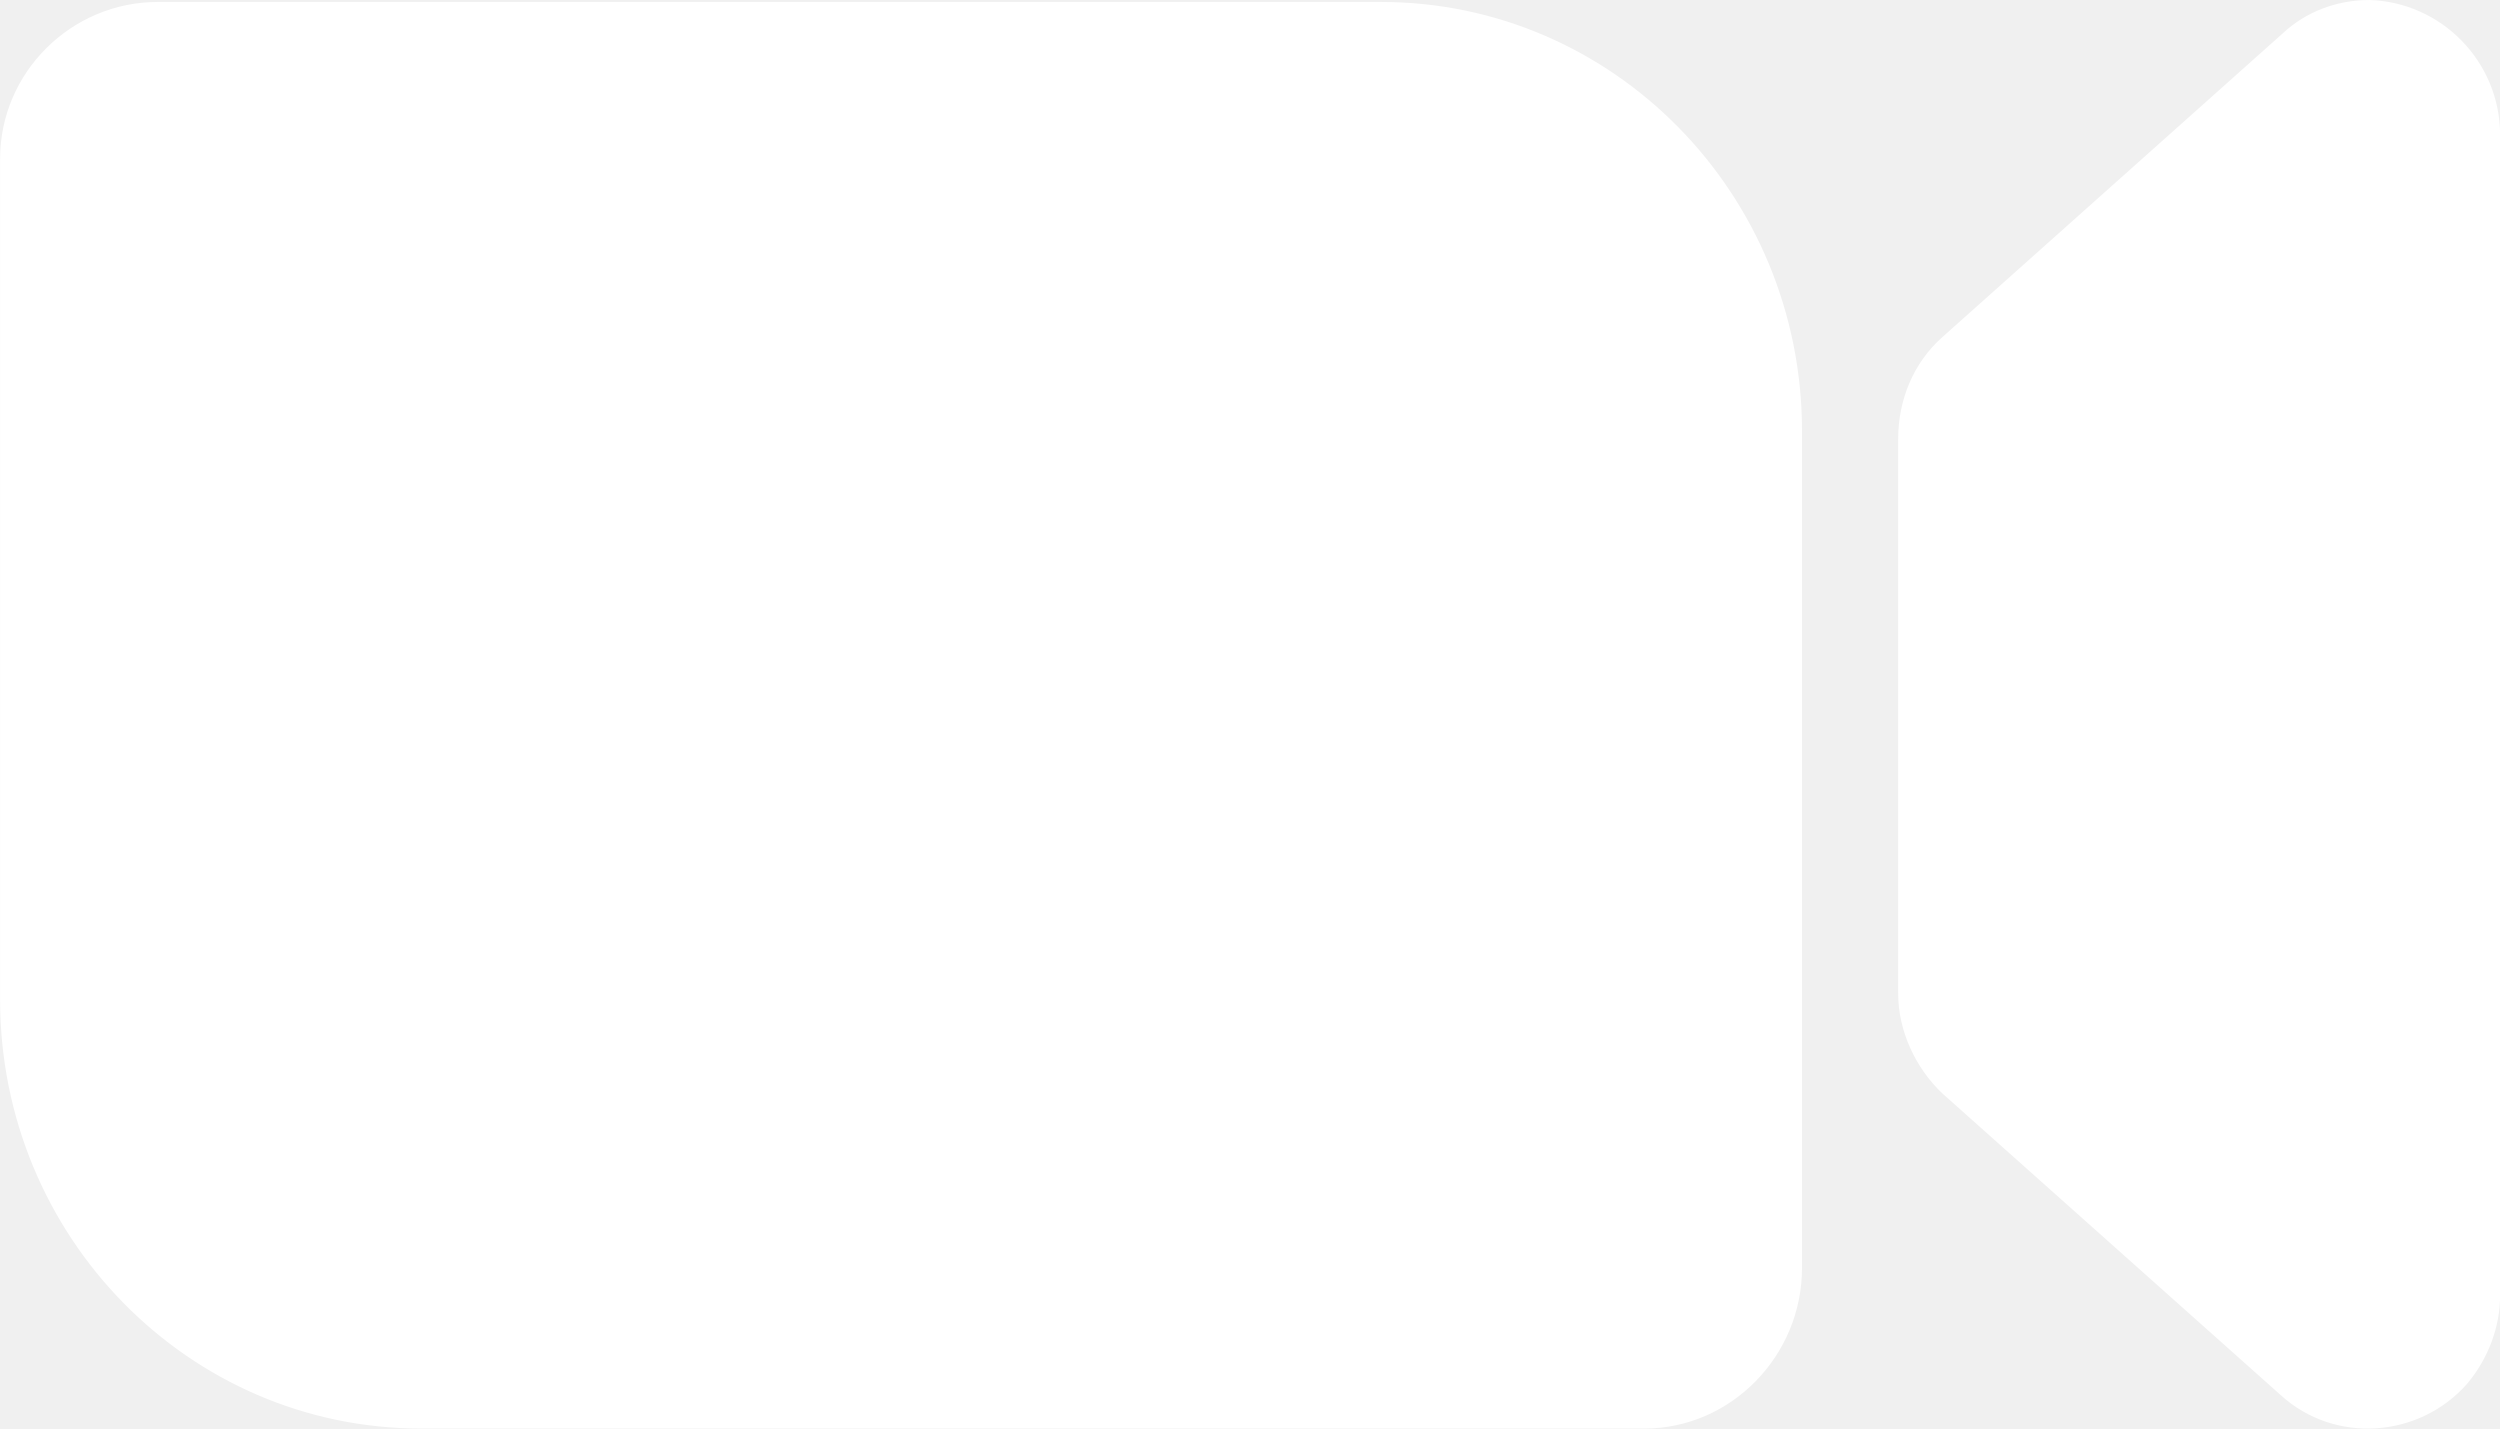
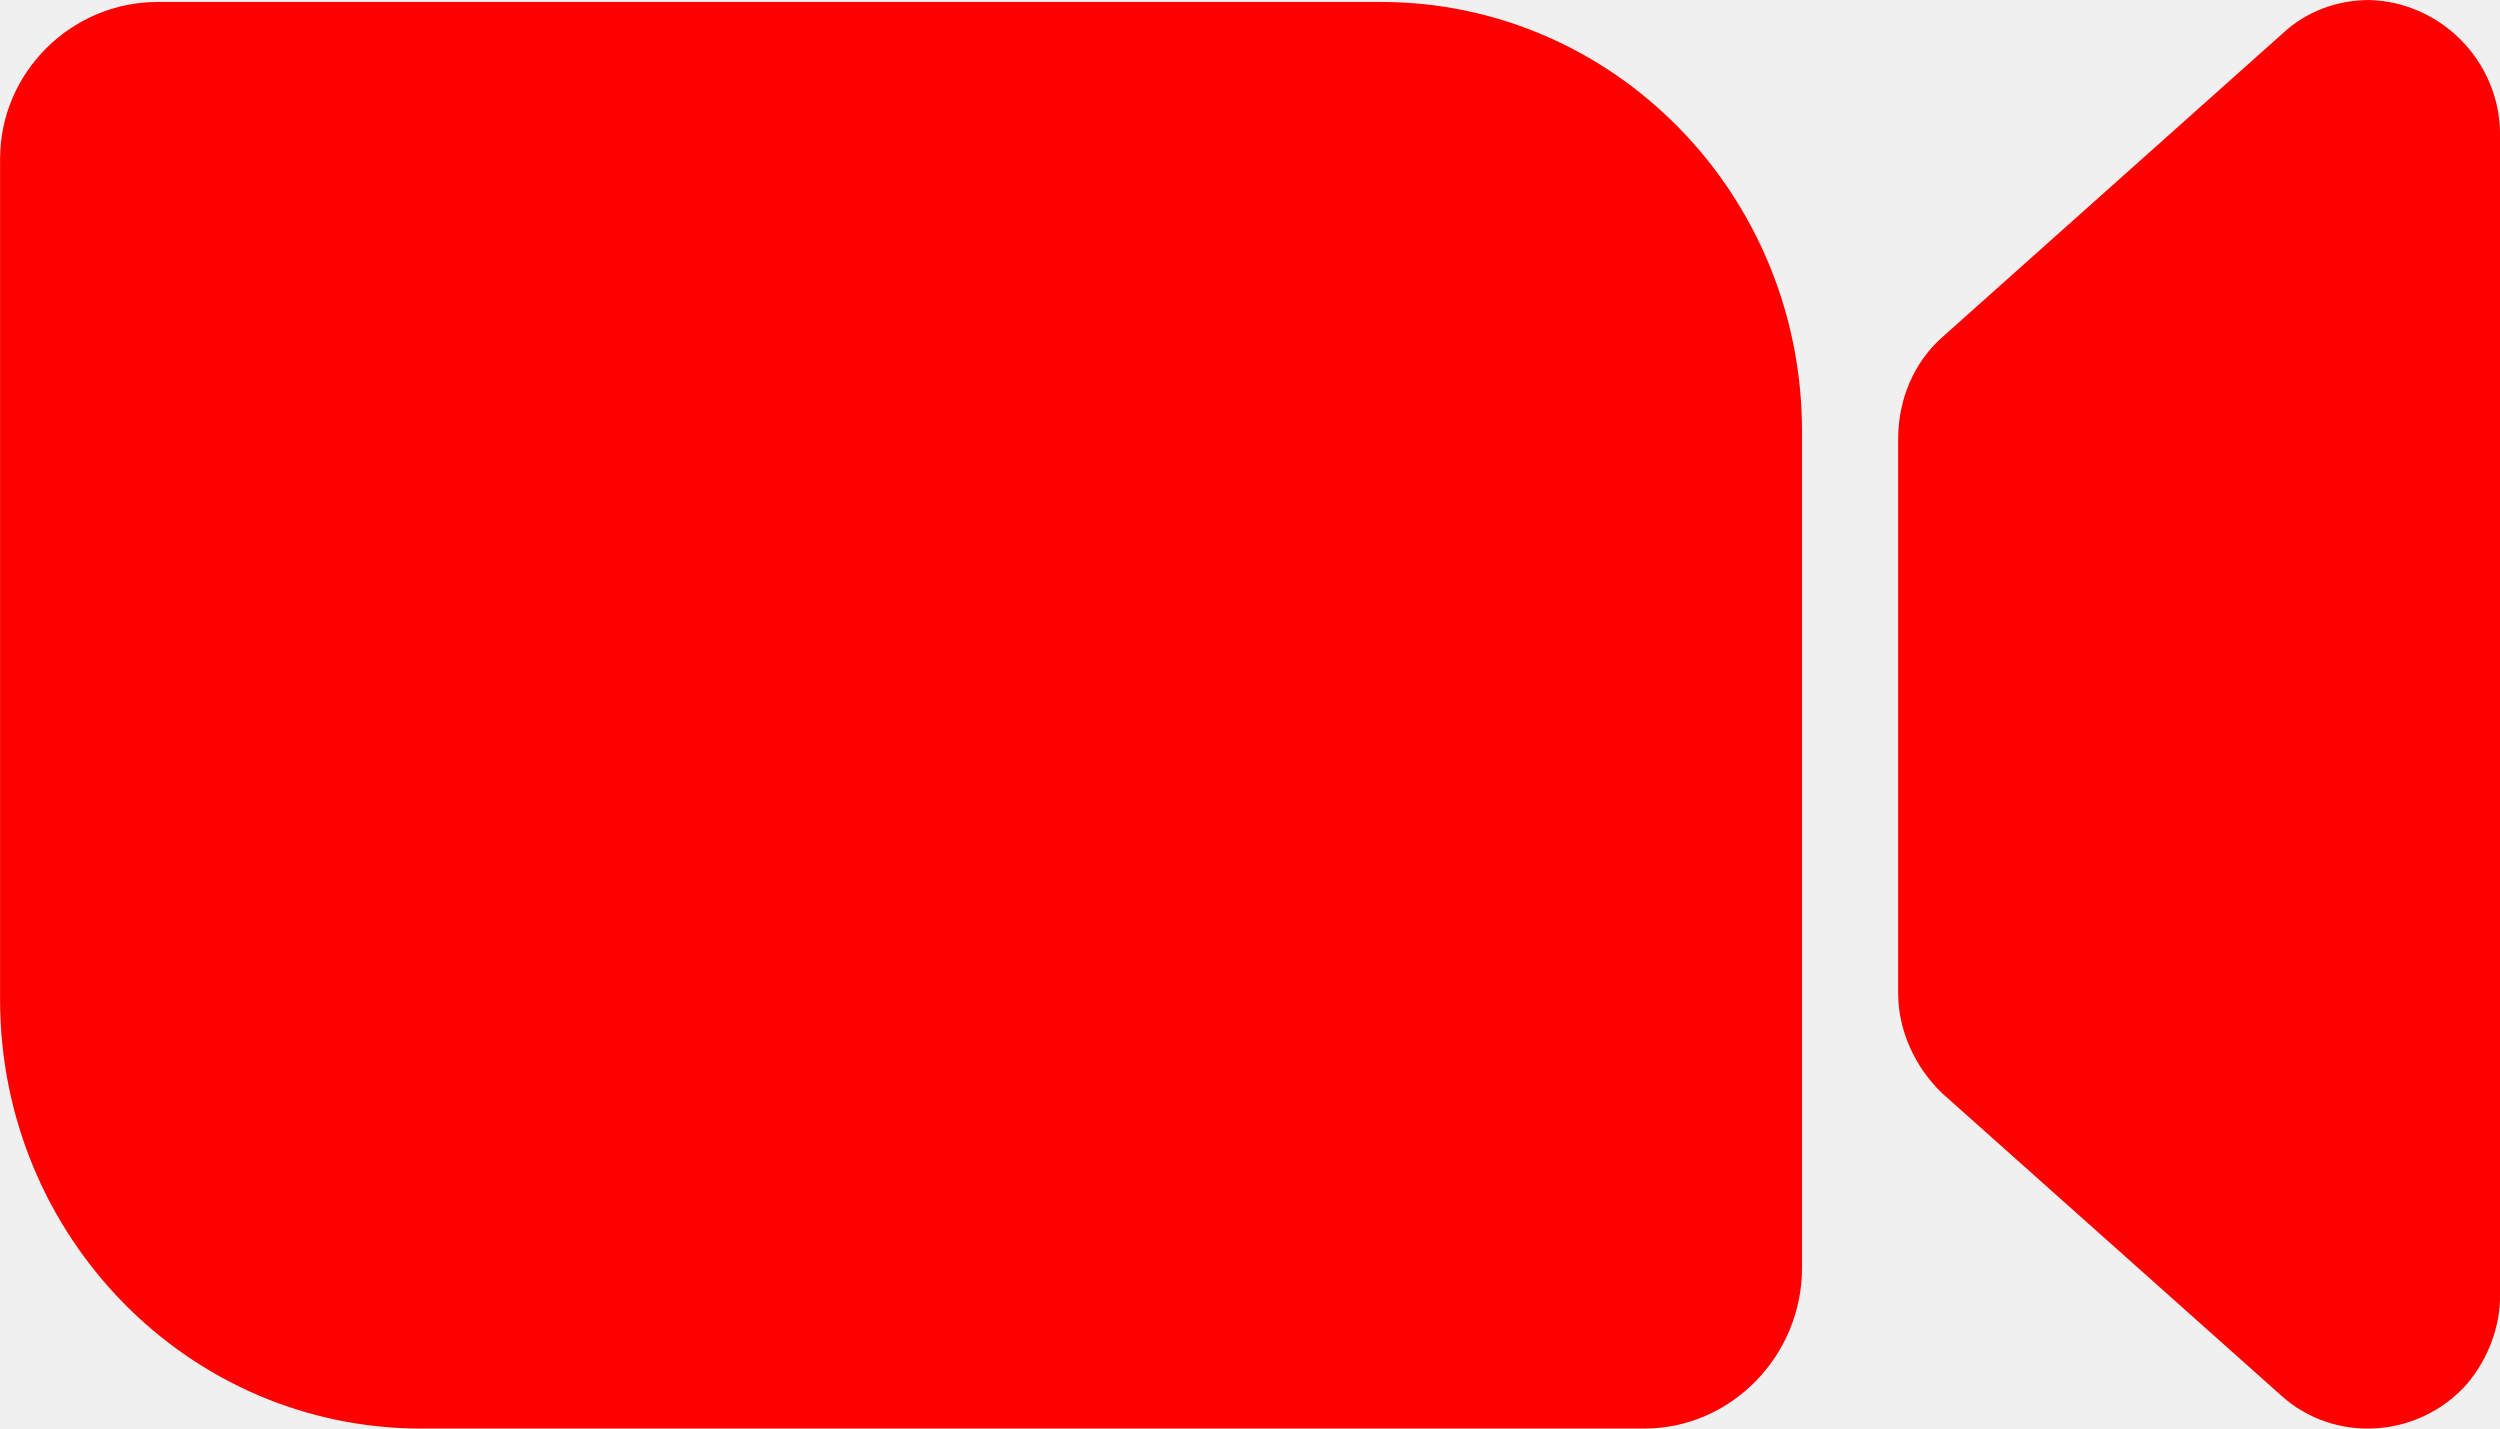
<svg xmlns="http://www.w3.org/2000/svg" width="28" height="16" viewBox="0 0 8.312 4.75">
  <g transform="matrix(.073077 0 0 .073301 -.80385 -2.8954)">
-     <path fill="white" d="m11 46.967v37.867c0 10.756 8.575 19.467 19.163 19.467h55.65c3.938 0 7.175-3.289 7.175-7.289v-37.956c0-10.756-8.575-19.467-19.162-19.467h-55.65c-3.938 0-7.175 3.2-7.175 7.111zm88.375 42.133 15.4 13.689c2.45 2.222 6.3 1.956 8.488-0.533 0.963-1.156 1.488-2.578 1.488-4v-52.622c0-3.378-2.712-6.044-5.95-6.133-1.488 0-2.888 0.533-3.938 1.511l-15.487 13.778c-1.312 1.156-2.013 2.844-2.013 4.622v25.156c0 1.689 0.787 3.378 2.013 4.533z" />
+     <path fill="red" d="m11 46.967v37.867c0 10.756 8.575 19.467 19.163 19.467h55.65c3.938 0 7.175-3.289 7.175-7.289v-37.956c0-10.756-8.575-19.467-19.162-19.467h-55.65c-3.938 0-7.175 3.2-7.175 7.111zm88.375 42.133 15.4 13.689c2.45 2.222 6.3 1.956 8.488-0.533 0.963-1.156 1.488-2.578 1.488-4v-52.622c0-3.378-2.712-6.044-5.95-6.133-1.488 0-2.888 0.533-3.938 1.511l-15.487 13.778c-1.312 1.156-2.013 2.844-2.013 4.622v25.156c0 1.689 0.787 3.378 2.013 4.533z" />
  </g>
</svg>
